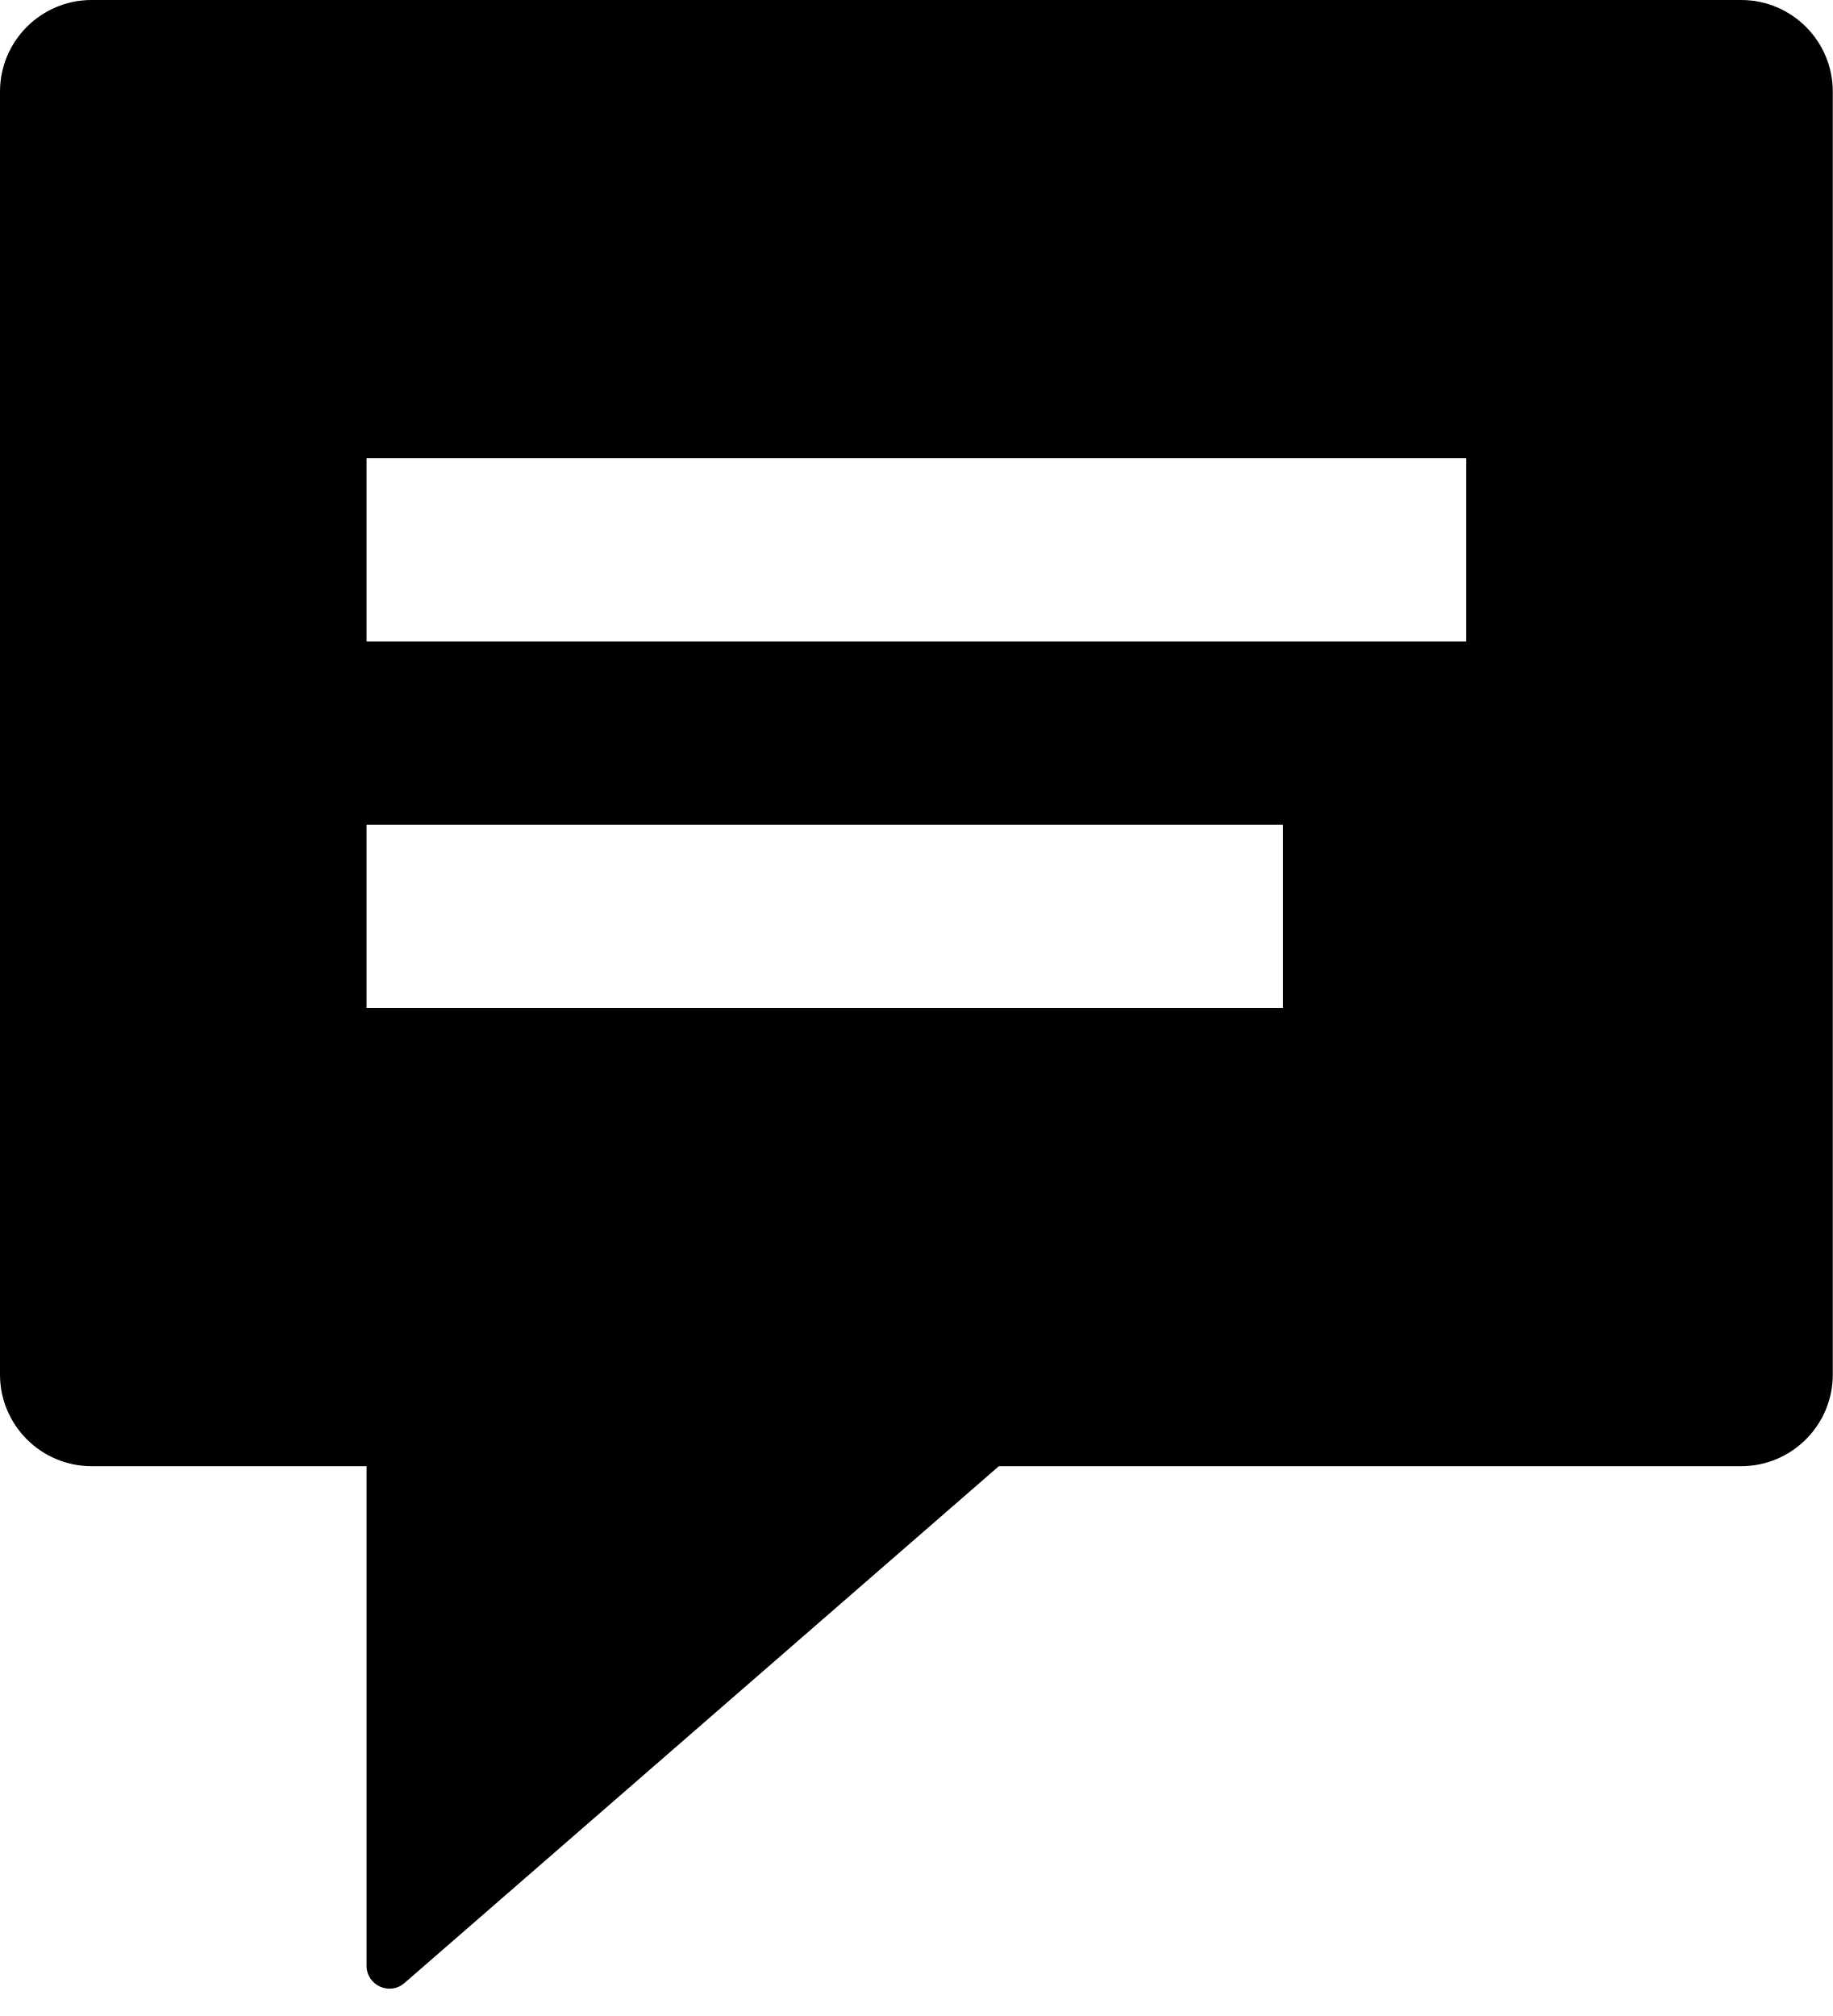
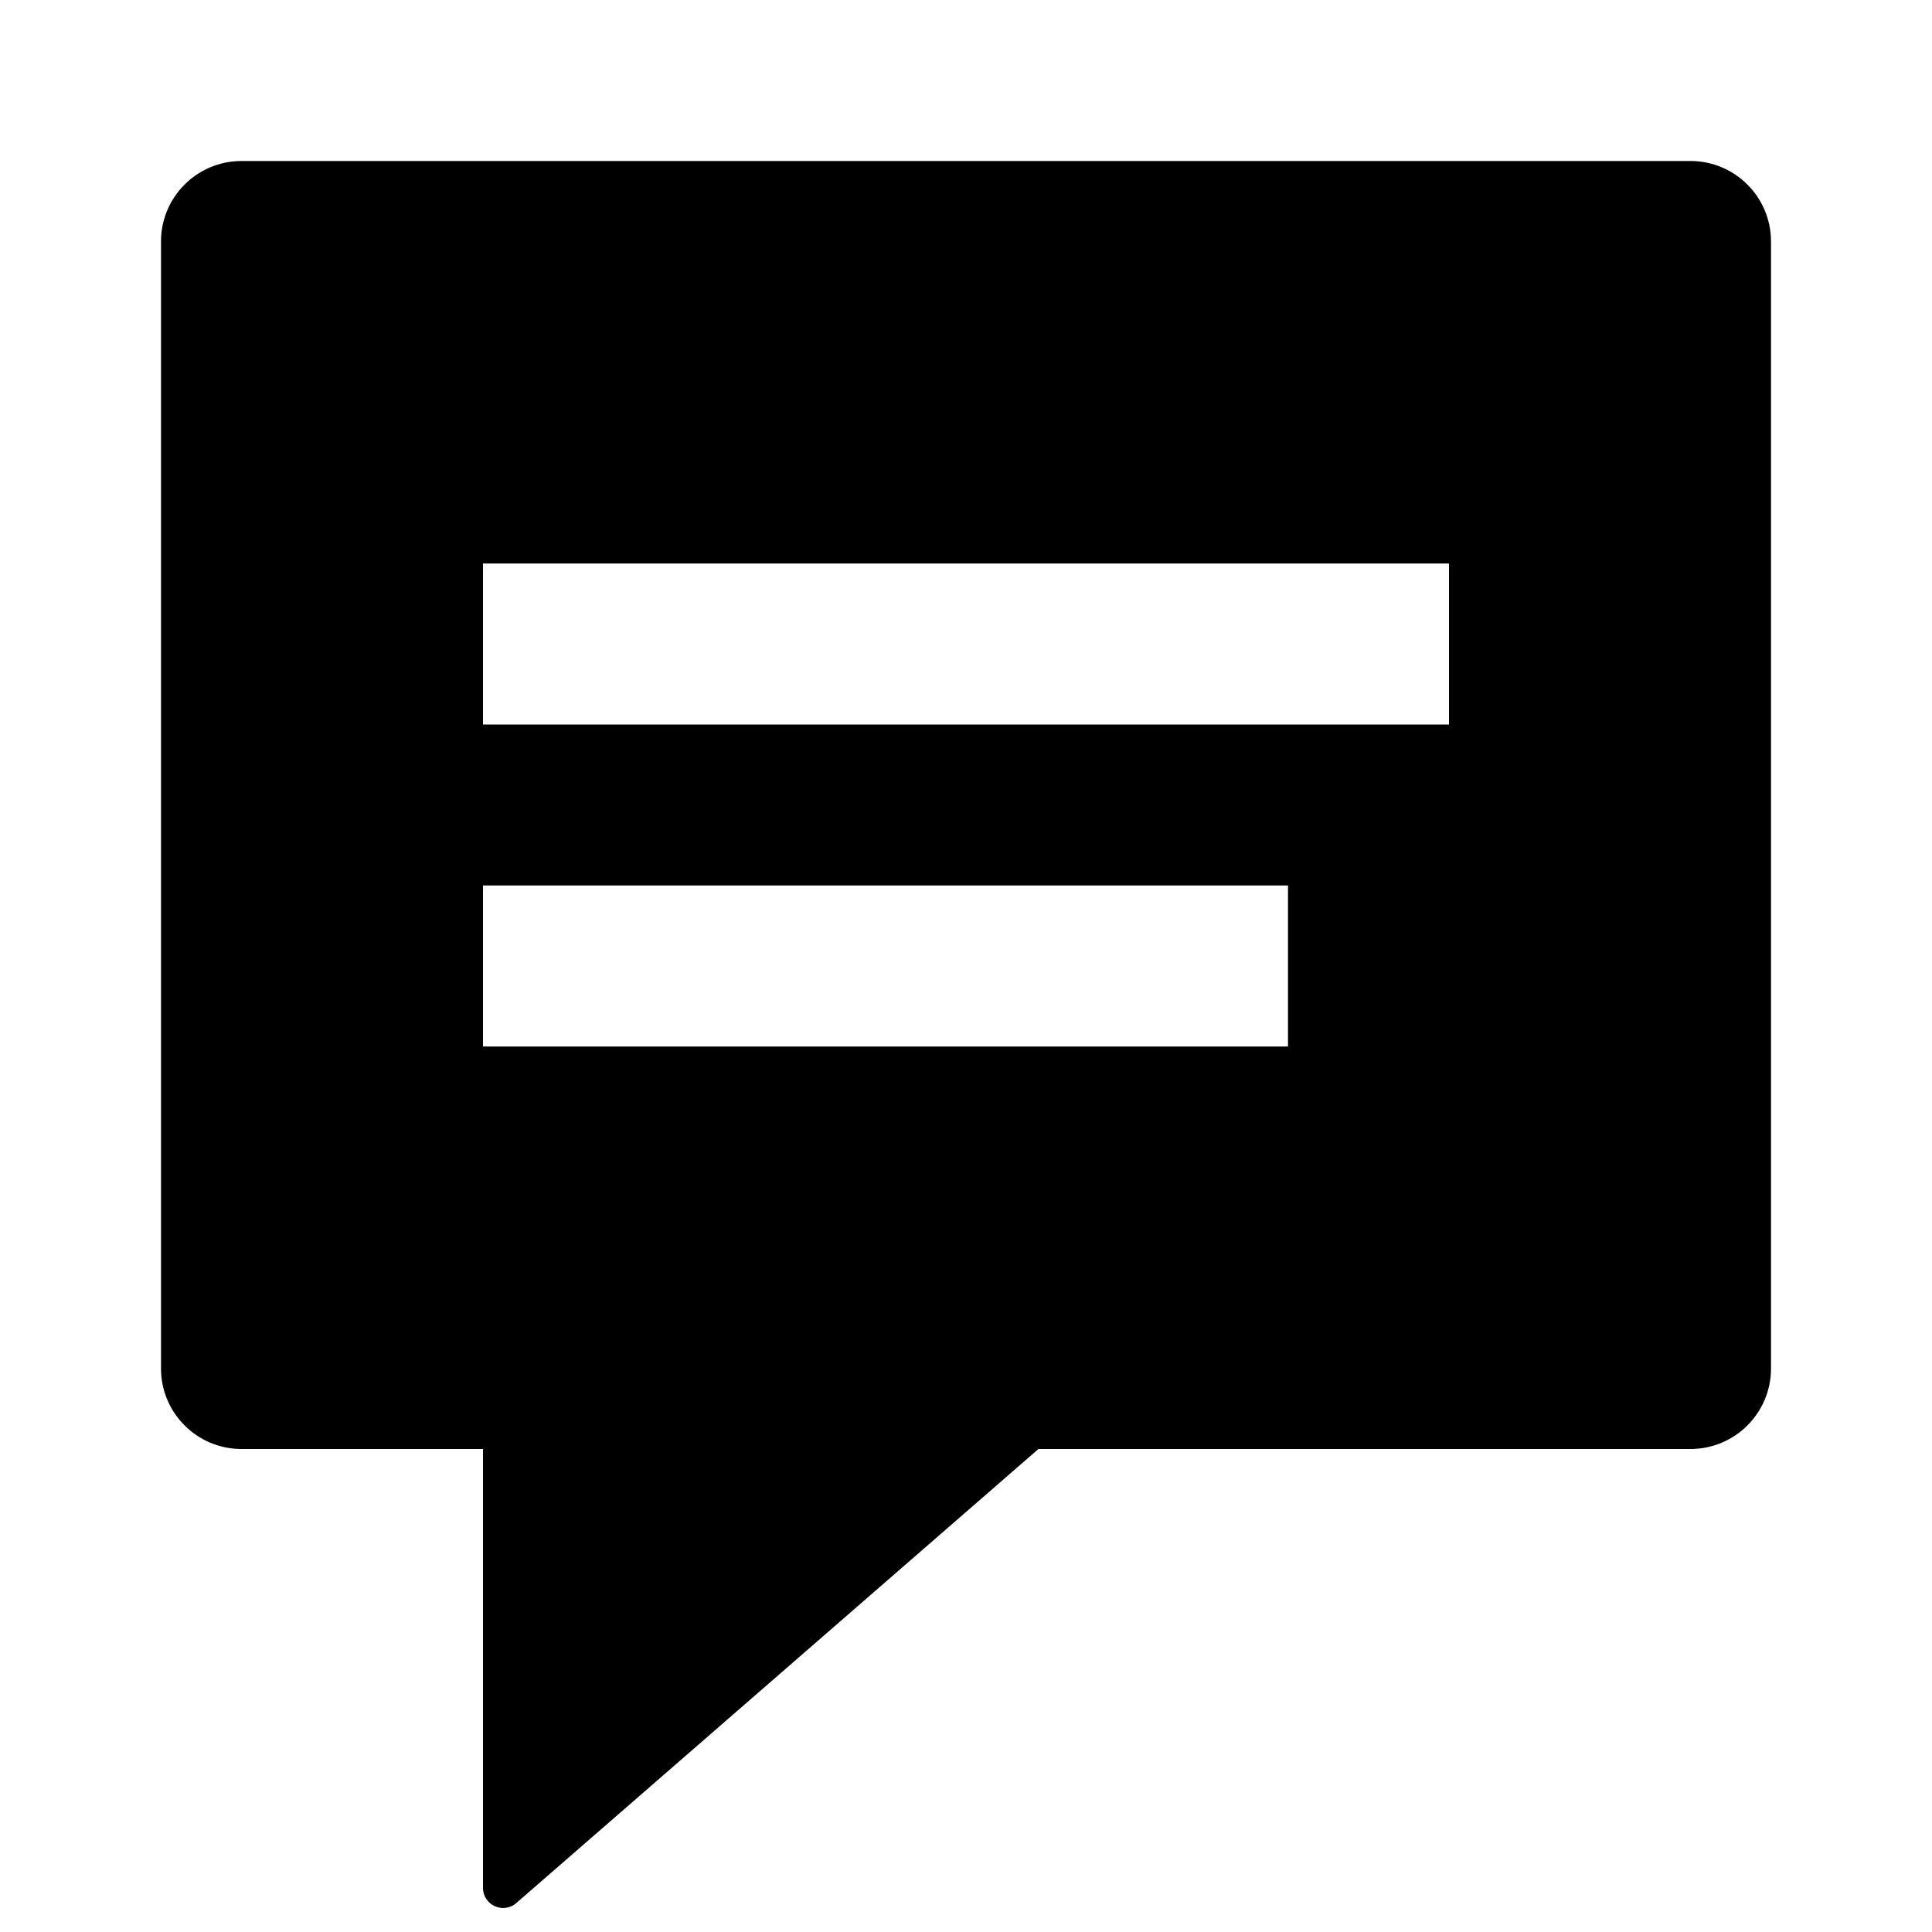
- <svg xmlns="http://www.w3.org/2000/svg" aria-label="lined chat bubble" viewBox="0 0 20 22">
-   <path fill-rule="evenodd" clip-rule="evenodd" d="M4 21.451C4 21.666 4.252 21.781 4.414 21.64L10.9 16H19C19.552 16 20 15.552 20 15V1C20 0.448 19.552 0 19 0H1C0.448 0 0 0.448 0 1V15C0 15.552 0.448 16 1 16H4V21.451ZM16 5H4V7H16V5ZM4 9H14V11H4V9Z" />
+ <svg xmlns="http://www.w3.org/2000/svg" aria-label="lined chat bubble" viewBox="0 0 24 24">
+   <path fill-rule="evenodd" clip-rule="evenodd" d="M6 23.451C6 23.666 6.252 23.781 6.414 23.64L12.9 18H21C21.552 18 22 17.552 22 17V3C22 2.448 21.552 2 21 2H3C2.448 2 2 2.448 2 3V17C2 17.552 2.448 18 3 18H6V23.451ZM18 7H6V9H18V7ZM6 11H16V13H6V11Z" />
</svg>
